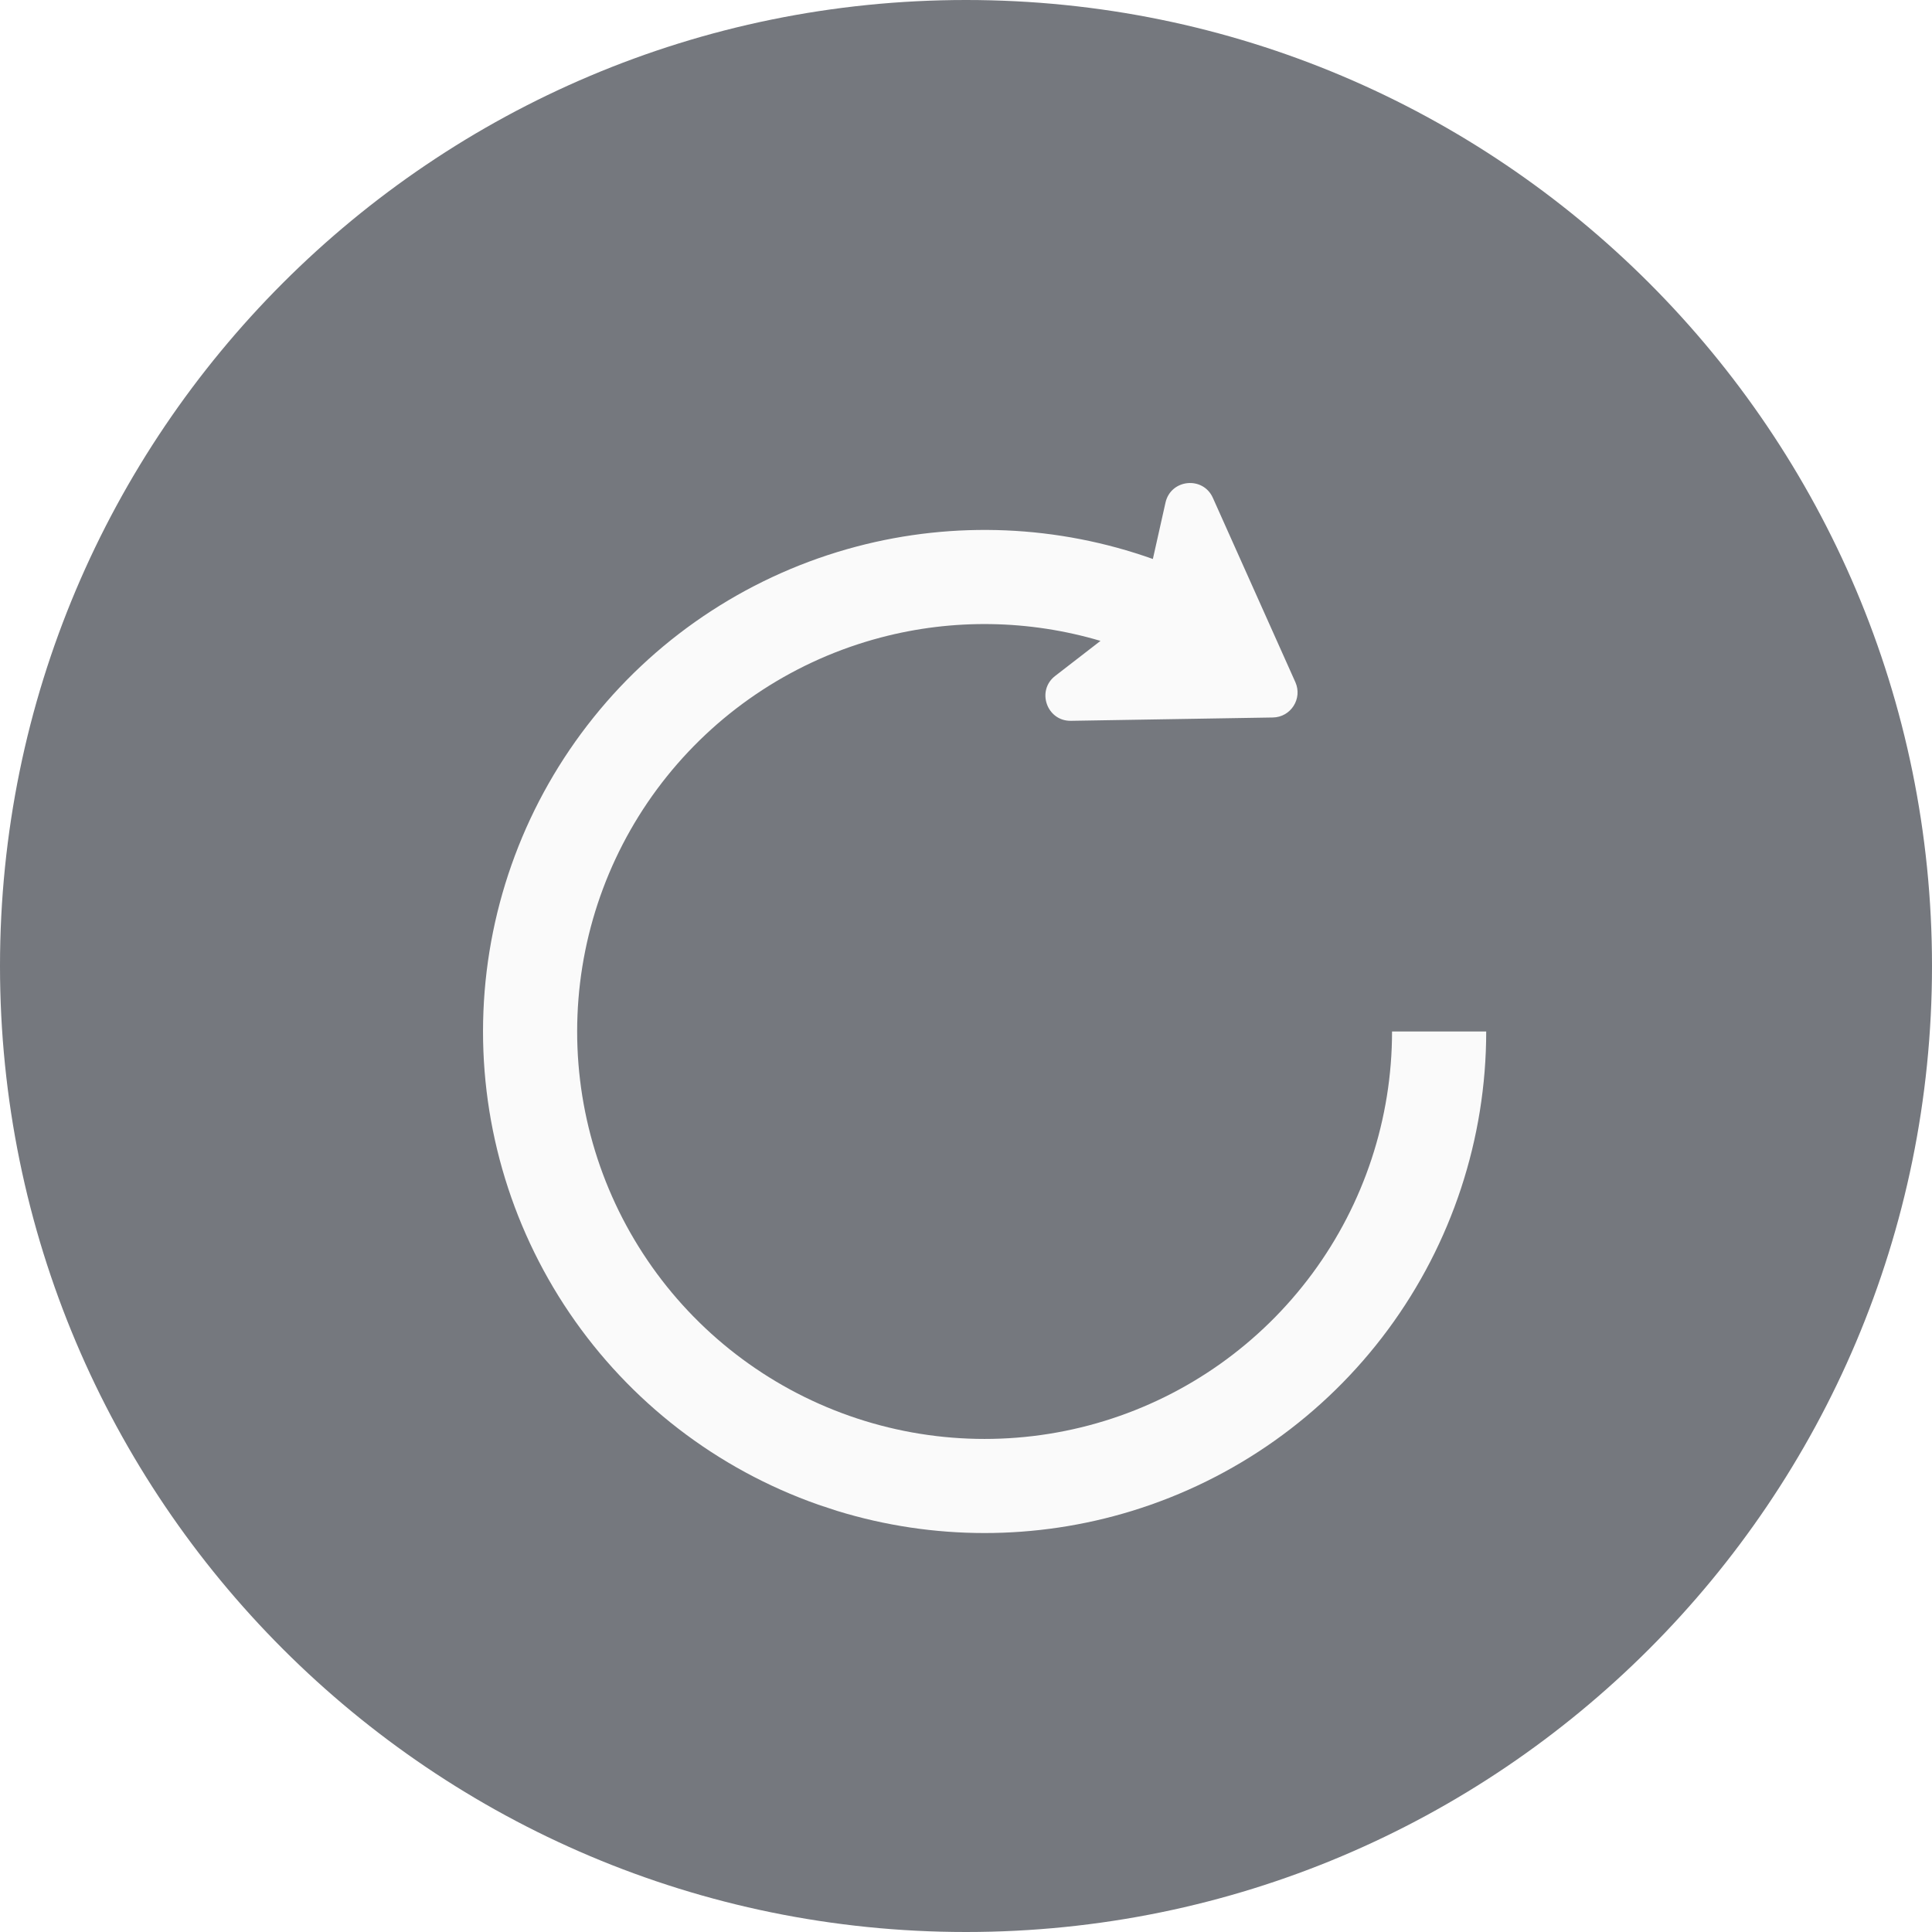
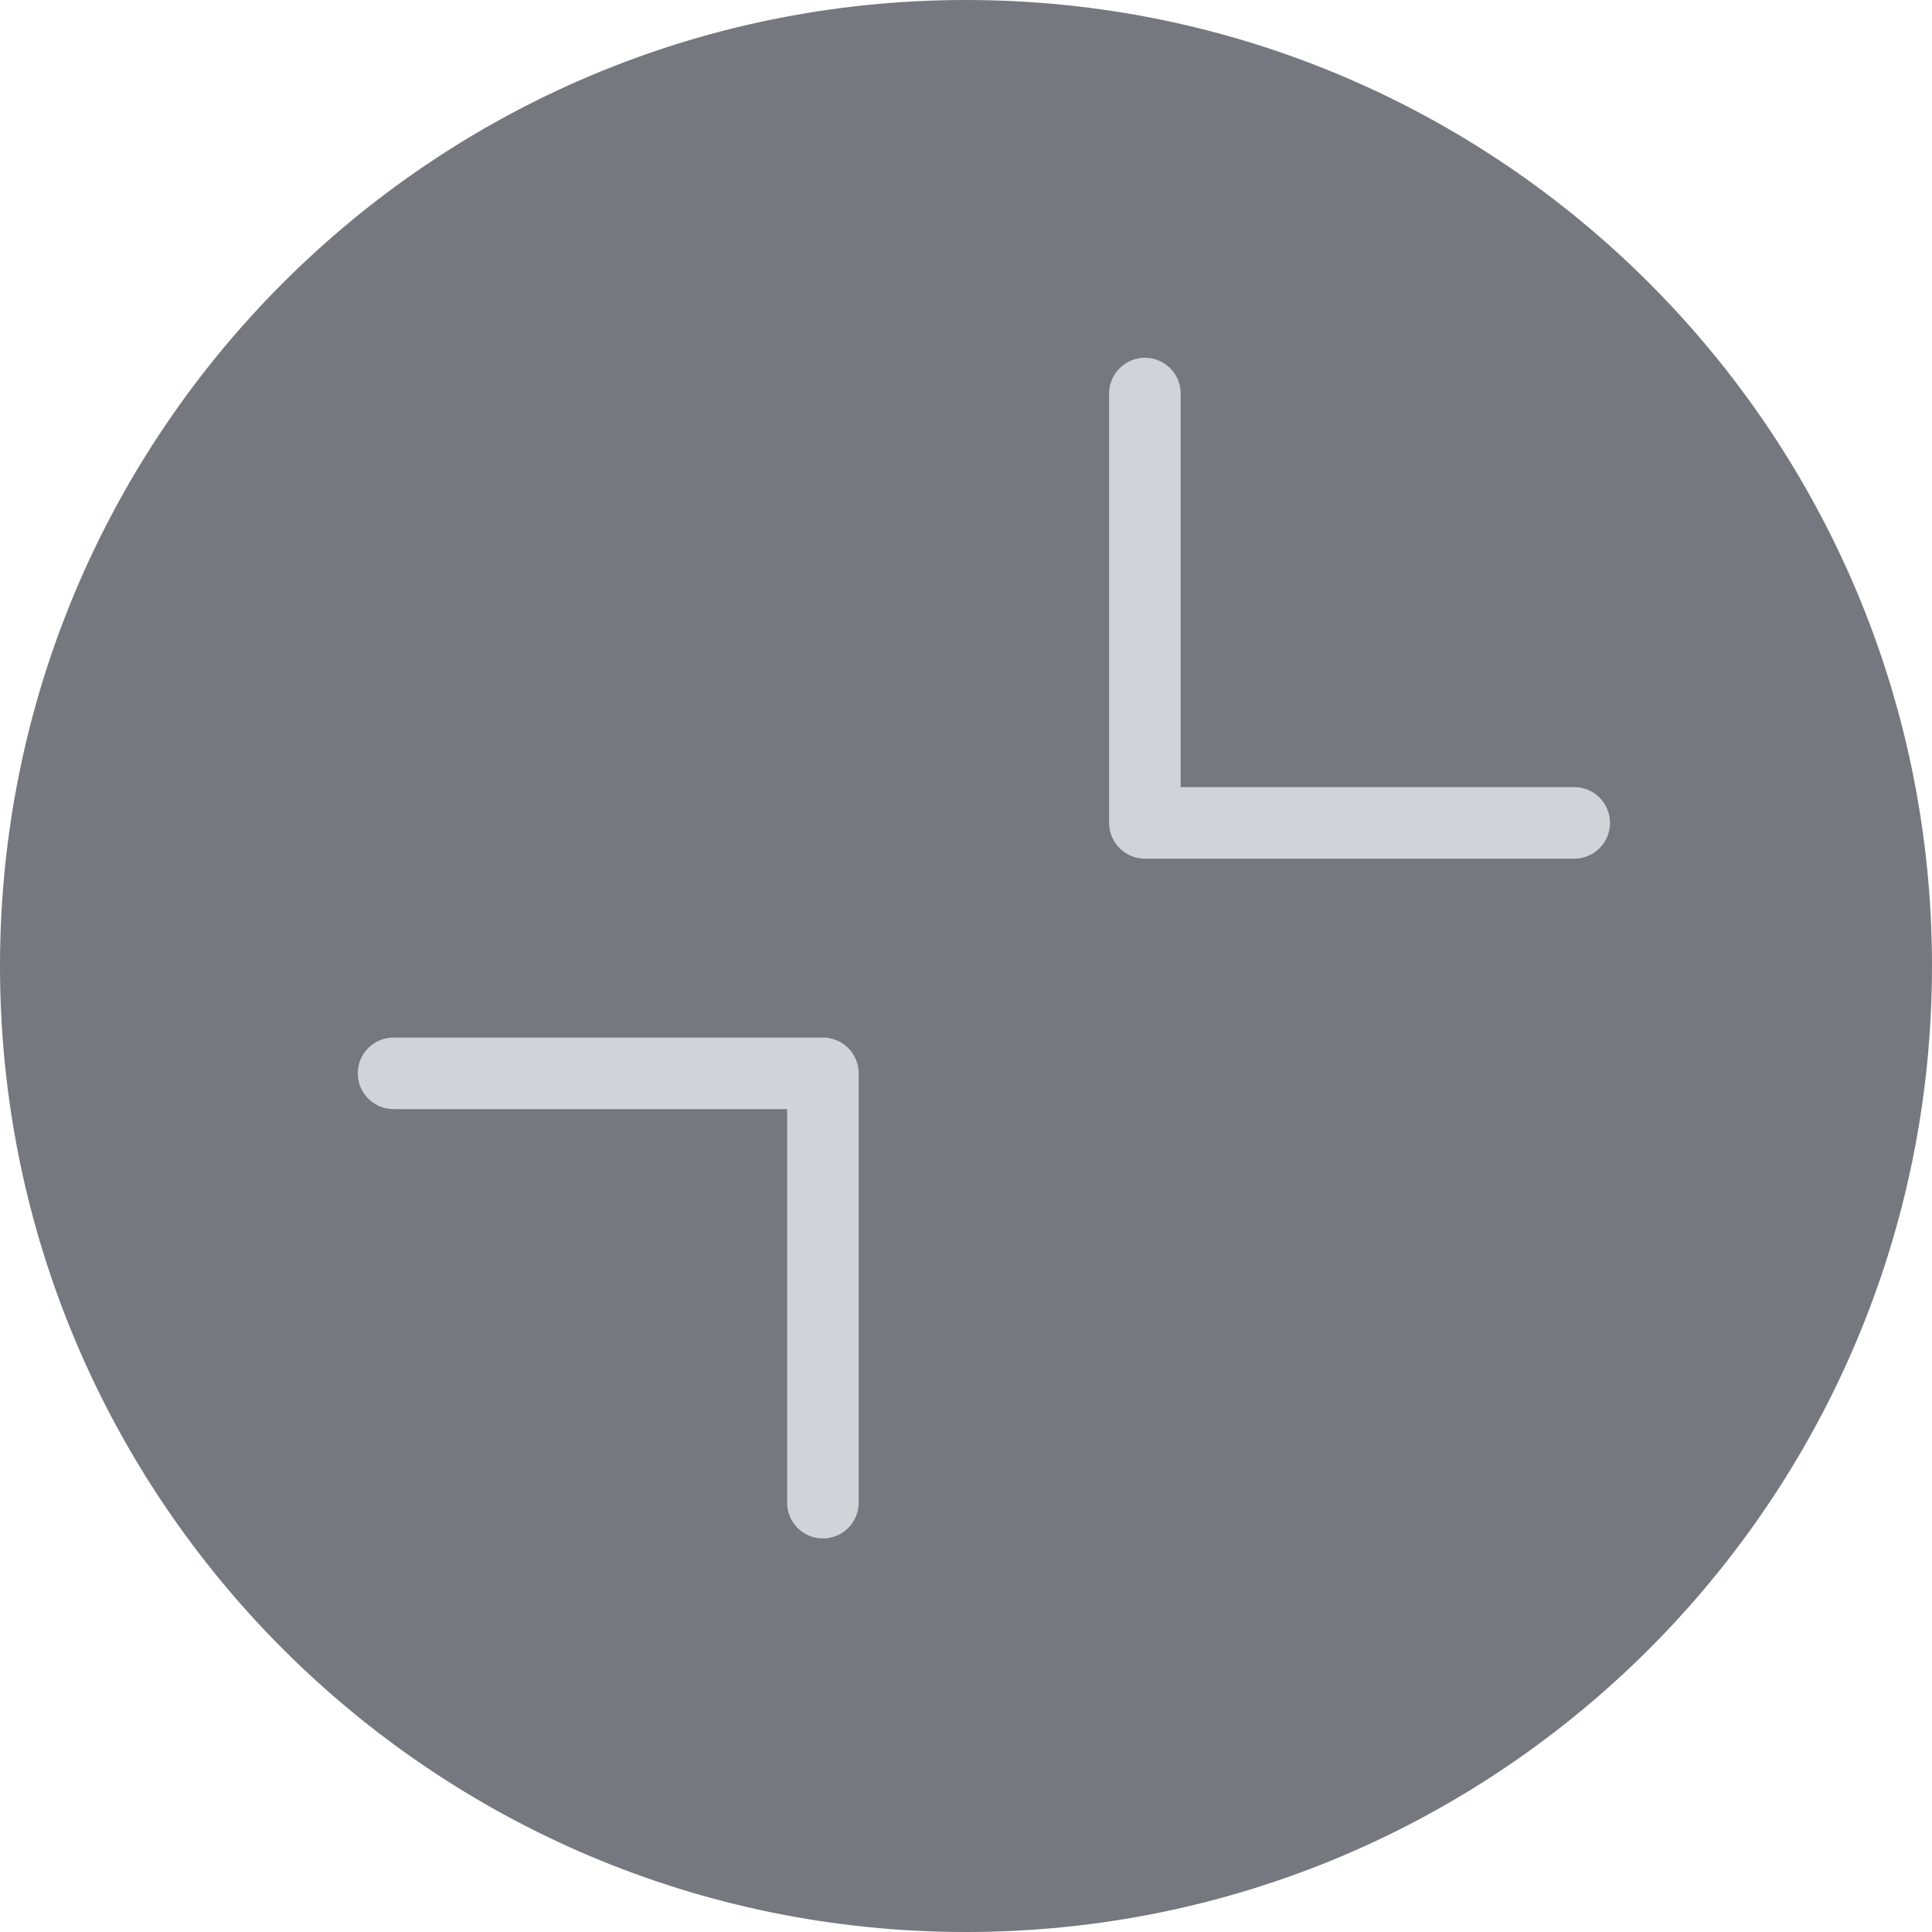
<svg xmlns="http://www.w3.org/2000/svg" width="54" height="54" viewBox="0 0 54 54" fill="none">
  <circle cx="27" cy="27" r="27" fill="#75787E" />
-   <path d="M32.576 14.048C32.724 13.39 33.625 13.3 33.9 13.915L36.206 19.067C36.411 19.526 36.08 20.046 35.577 20.054L29.934 20.147C29.26 20.159 28.959 19.304 29.493 18.892L30.759 17.913C28.765 17.322 26.64 17.285 24.616 17.819C22.261 18.44 20.166 19.8 18.64 21.7C17.115 23.599 16.238 25.939 16.141 28.373C16.043 30.807 16.728 33.208 18.096 35.224C19.463 37.24 21.442 38.765 23.74 39.573C26.038 40.382 28.536 40.432 30.865 39.717C33.194 39.002 35.231 37.557 36.679 35.597C38.127 33.638 38.908 31.266 38.908 28.83H41.54C41.54 31.829 40.578 34.749 38.796 37.161C37.014 39.573 34.504 41.35 31.637 42.231C28.95 43.056 26.08 43.054 23.401 42.231L22.868 42.055C20.039 41.06 17.603 39.183 15.919 36.701C14.235 34.219 13.391 31.262 13.512 28.266C13.633 25.27 14.712 22.39 16.59 20.052C18.467 17.713 21.046 16.04 23.946 15.275C26.681 14.554 29.566 14.678 32.223 15.624L32.576 14.048Z" fill="#FAFAFA" />
+   <path d="M32 11V23H44" stroke="#D0D3D7" stroke-width="2" stroke-linecap="round" stroke-linejoin="round" />
+   <path d="M23 42V30H11" stroke="#D0D3D7" stroke-width="2" stroke-linecap="round" stroke-linejoin="round" />
</svg>
